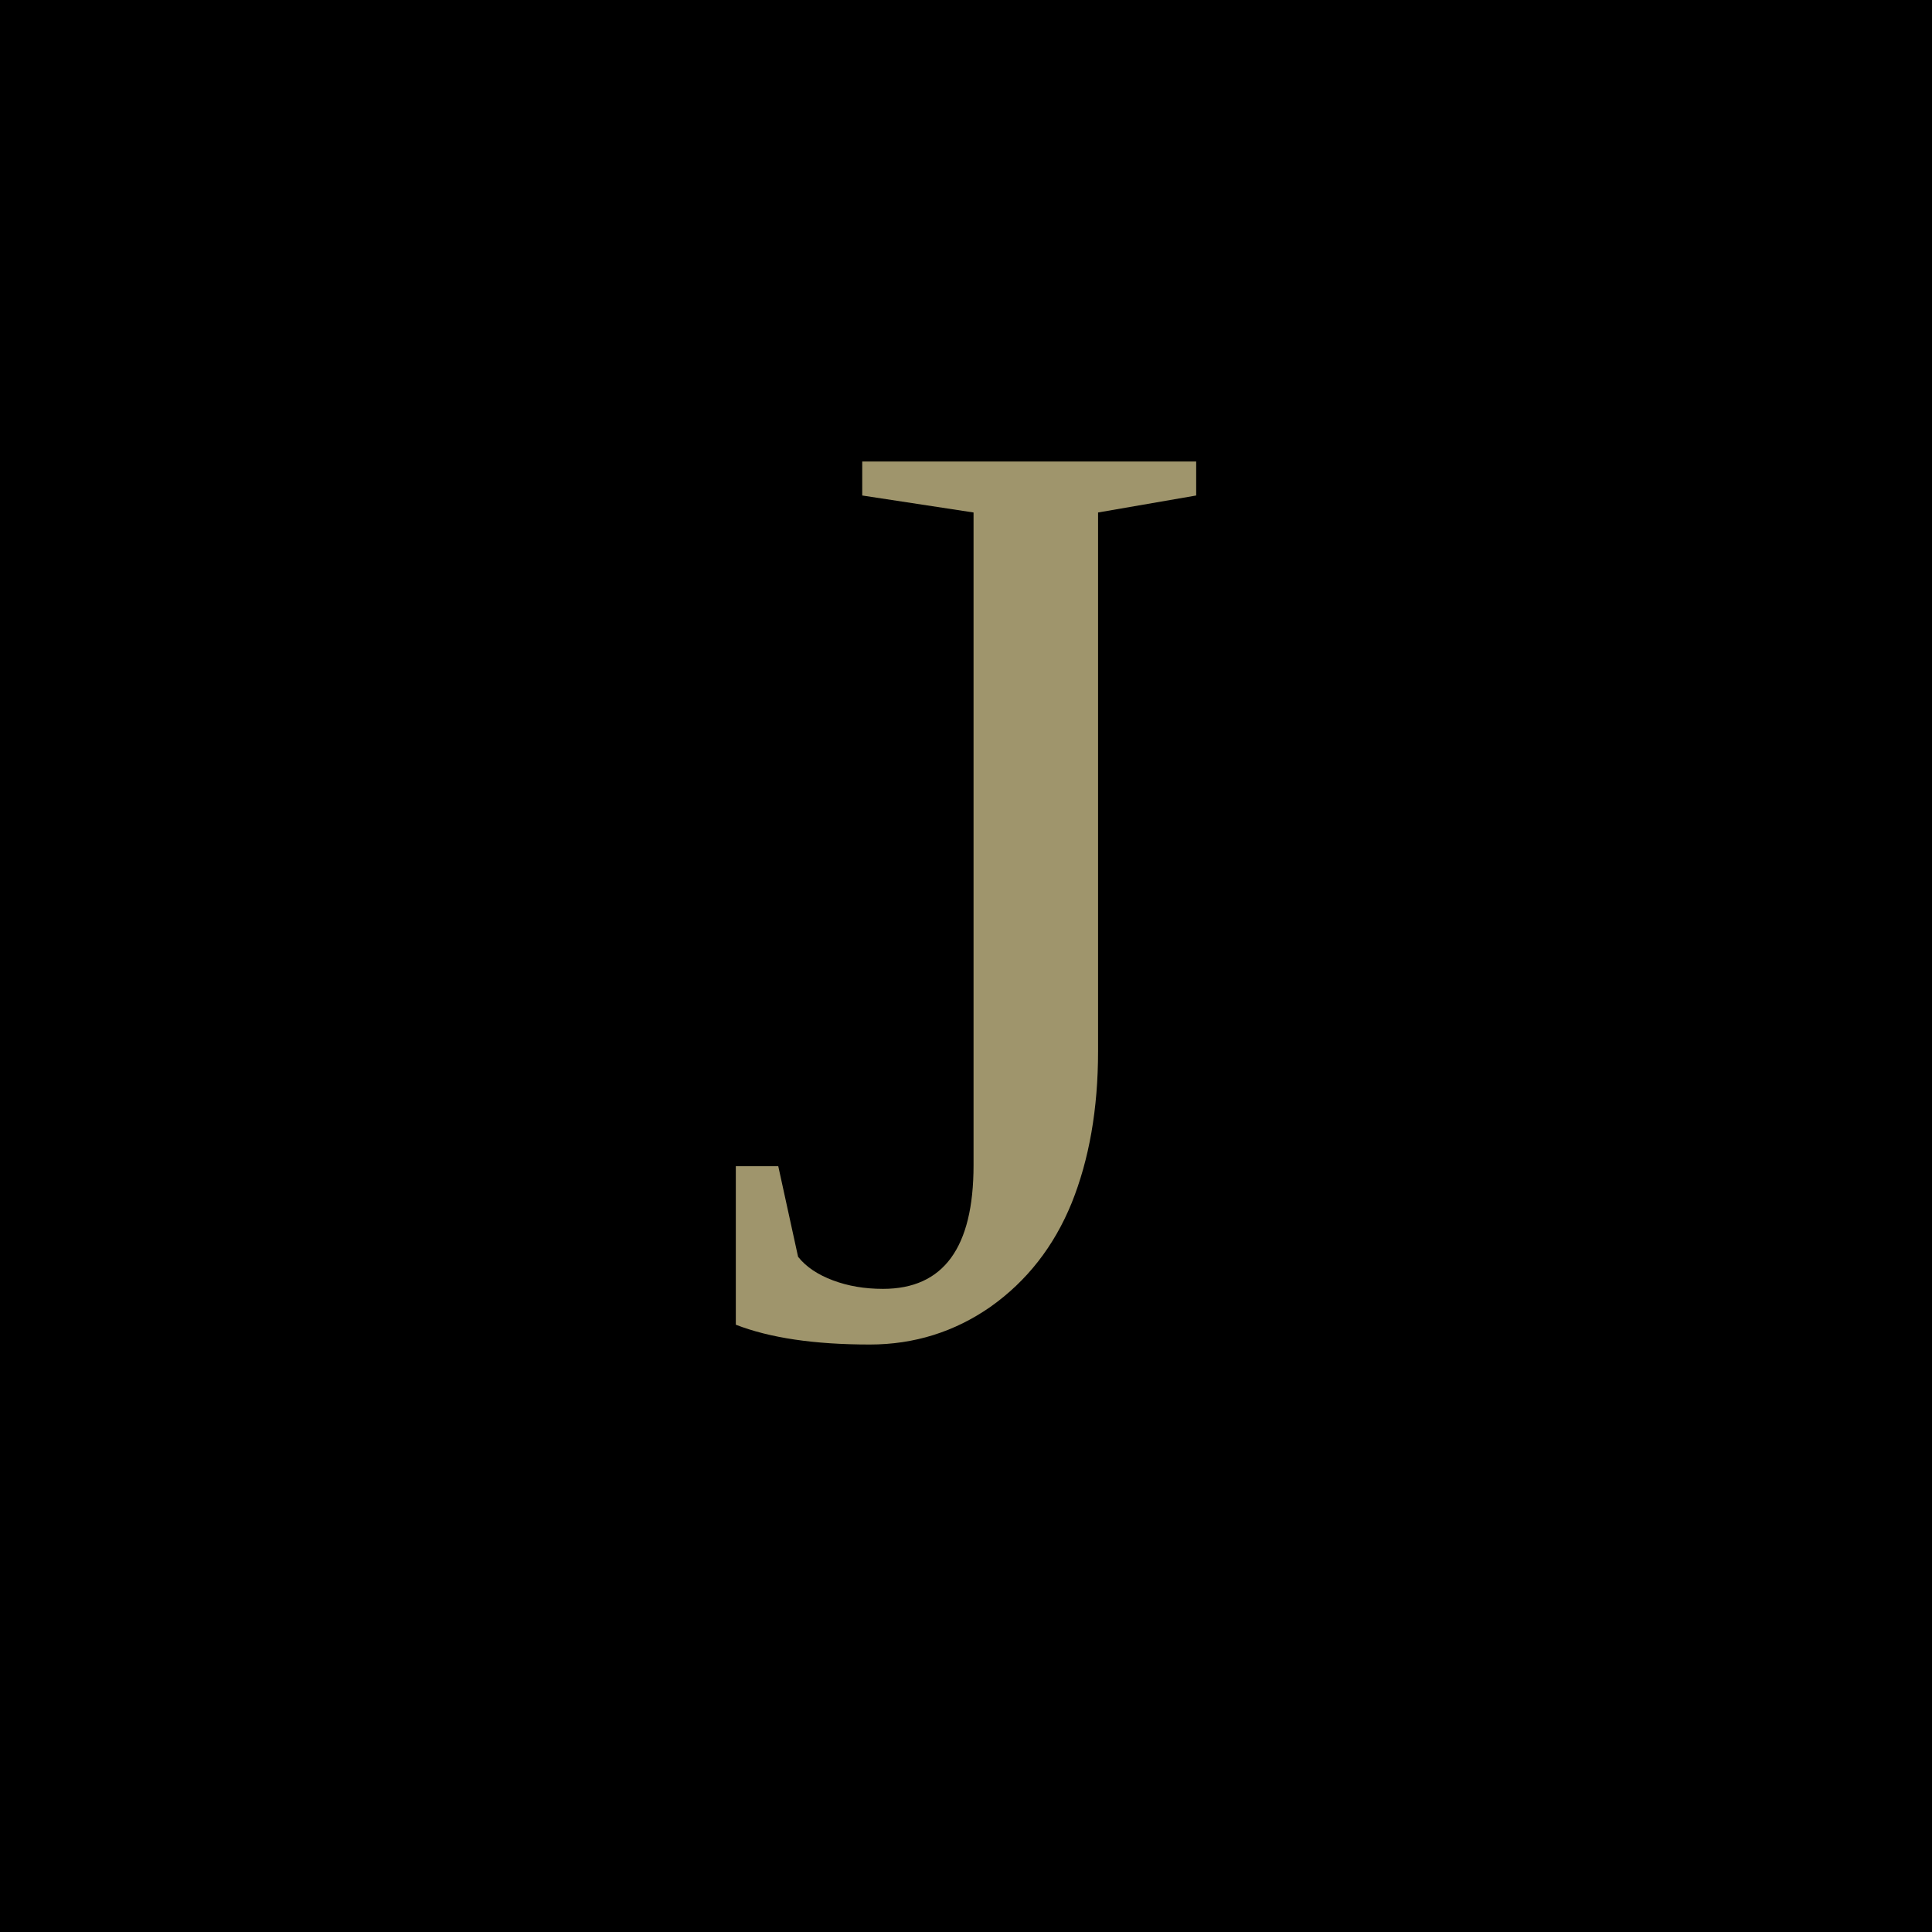
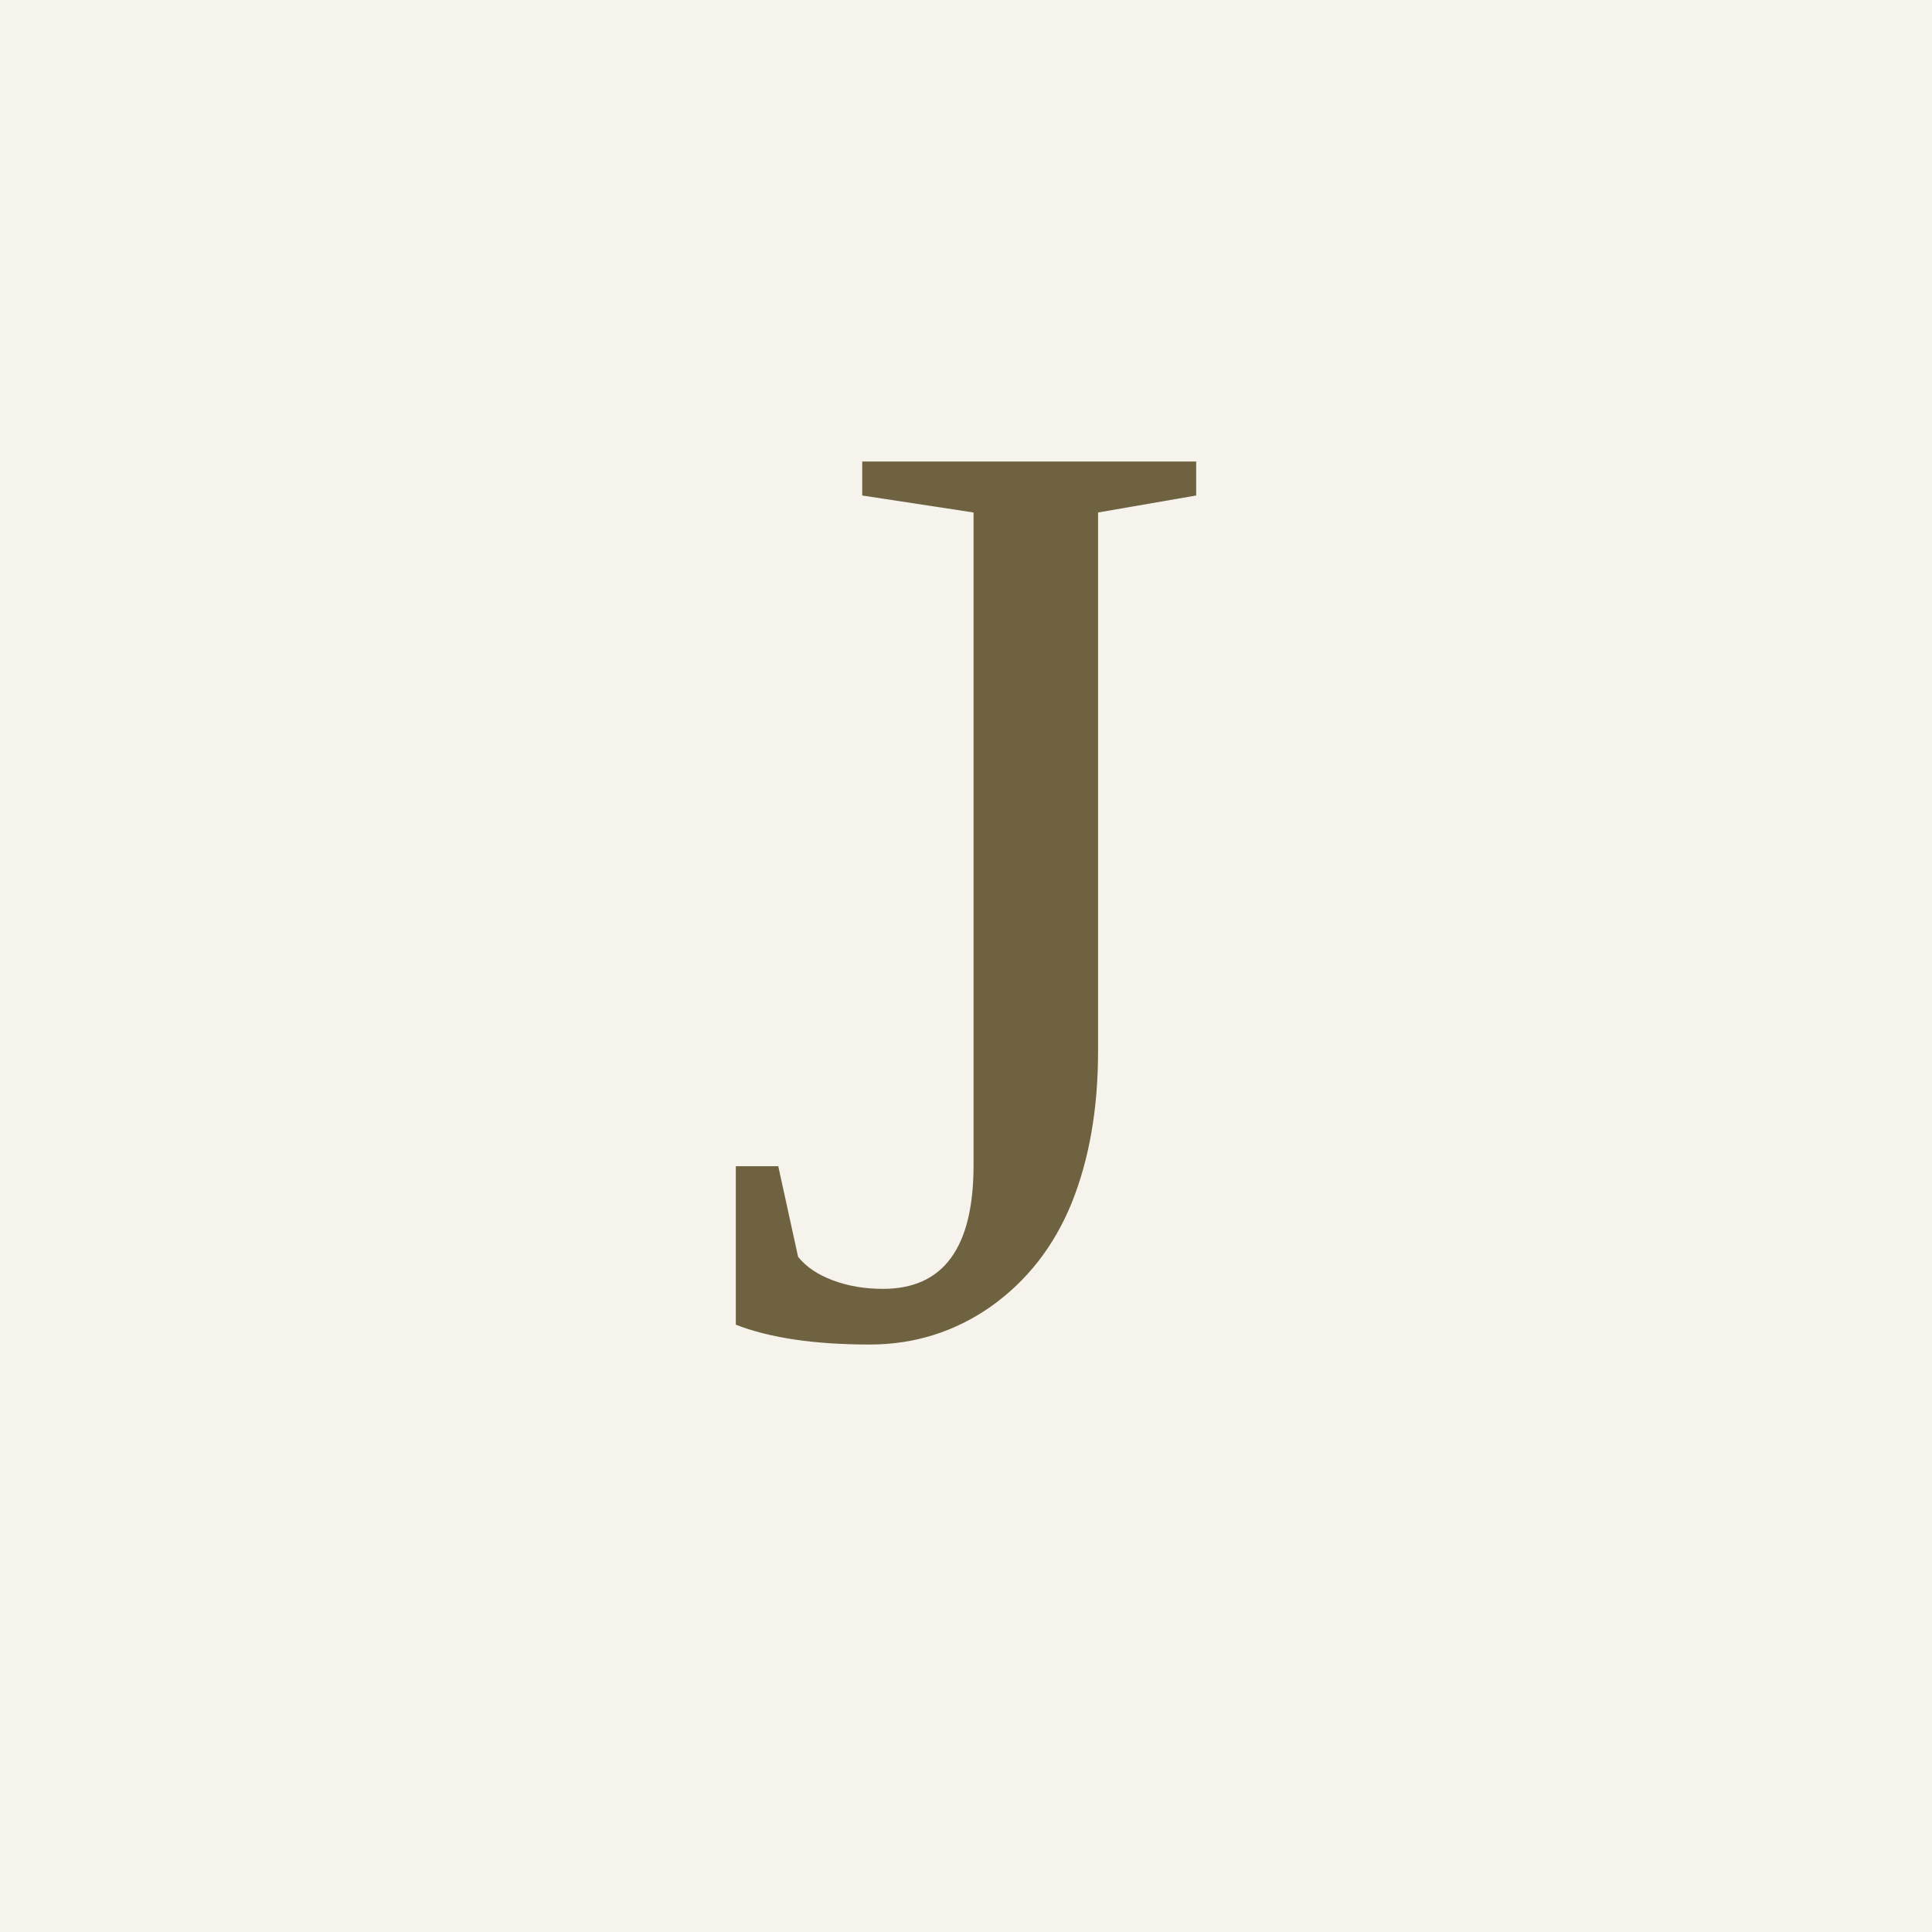
<svg xmlns="http://www.w3.org/2000/svg" viewBox="0 0 32 32" fill="none">
-   <rect width="32" height="32" fill="#000000" />
-   <text x="16" y="17" text-anchor="middle" dominant-baseline="middle" fill="#9F956C" font-family="Georgia, 'Times New Roman', serif" font-size="22">J</text>
+   <rect width="32" height="32" fill="#F6F3EC" />
+   <text x="16" y="17" text-anchor="middle" dominant-baseline="middle" fill="#6E6240" font-family="Georgia, 'Times New Roman', serif" font-size="22">J</text>
</svg>
